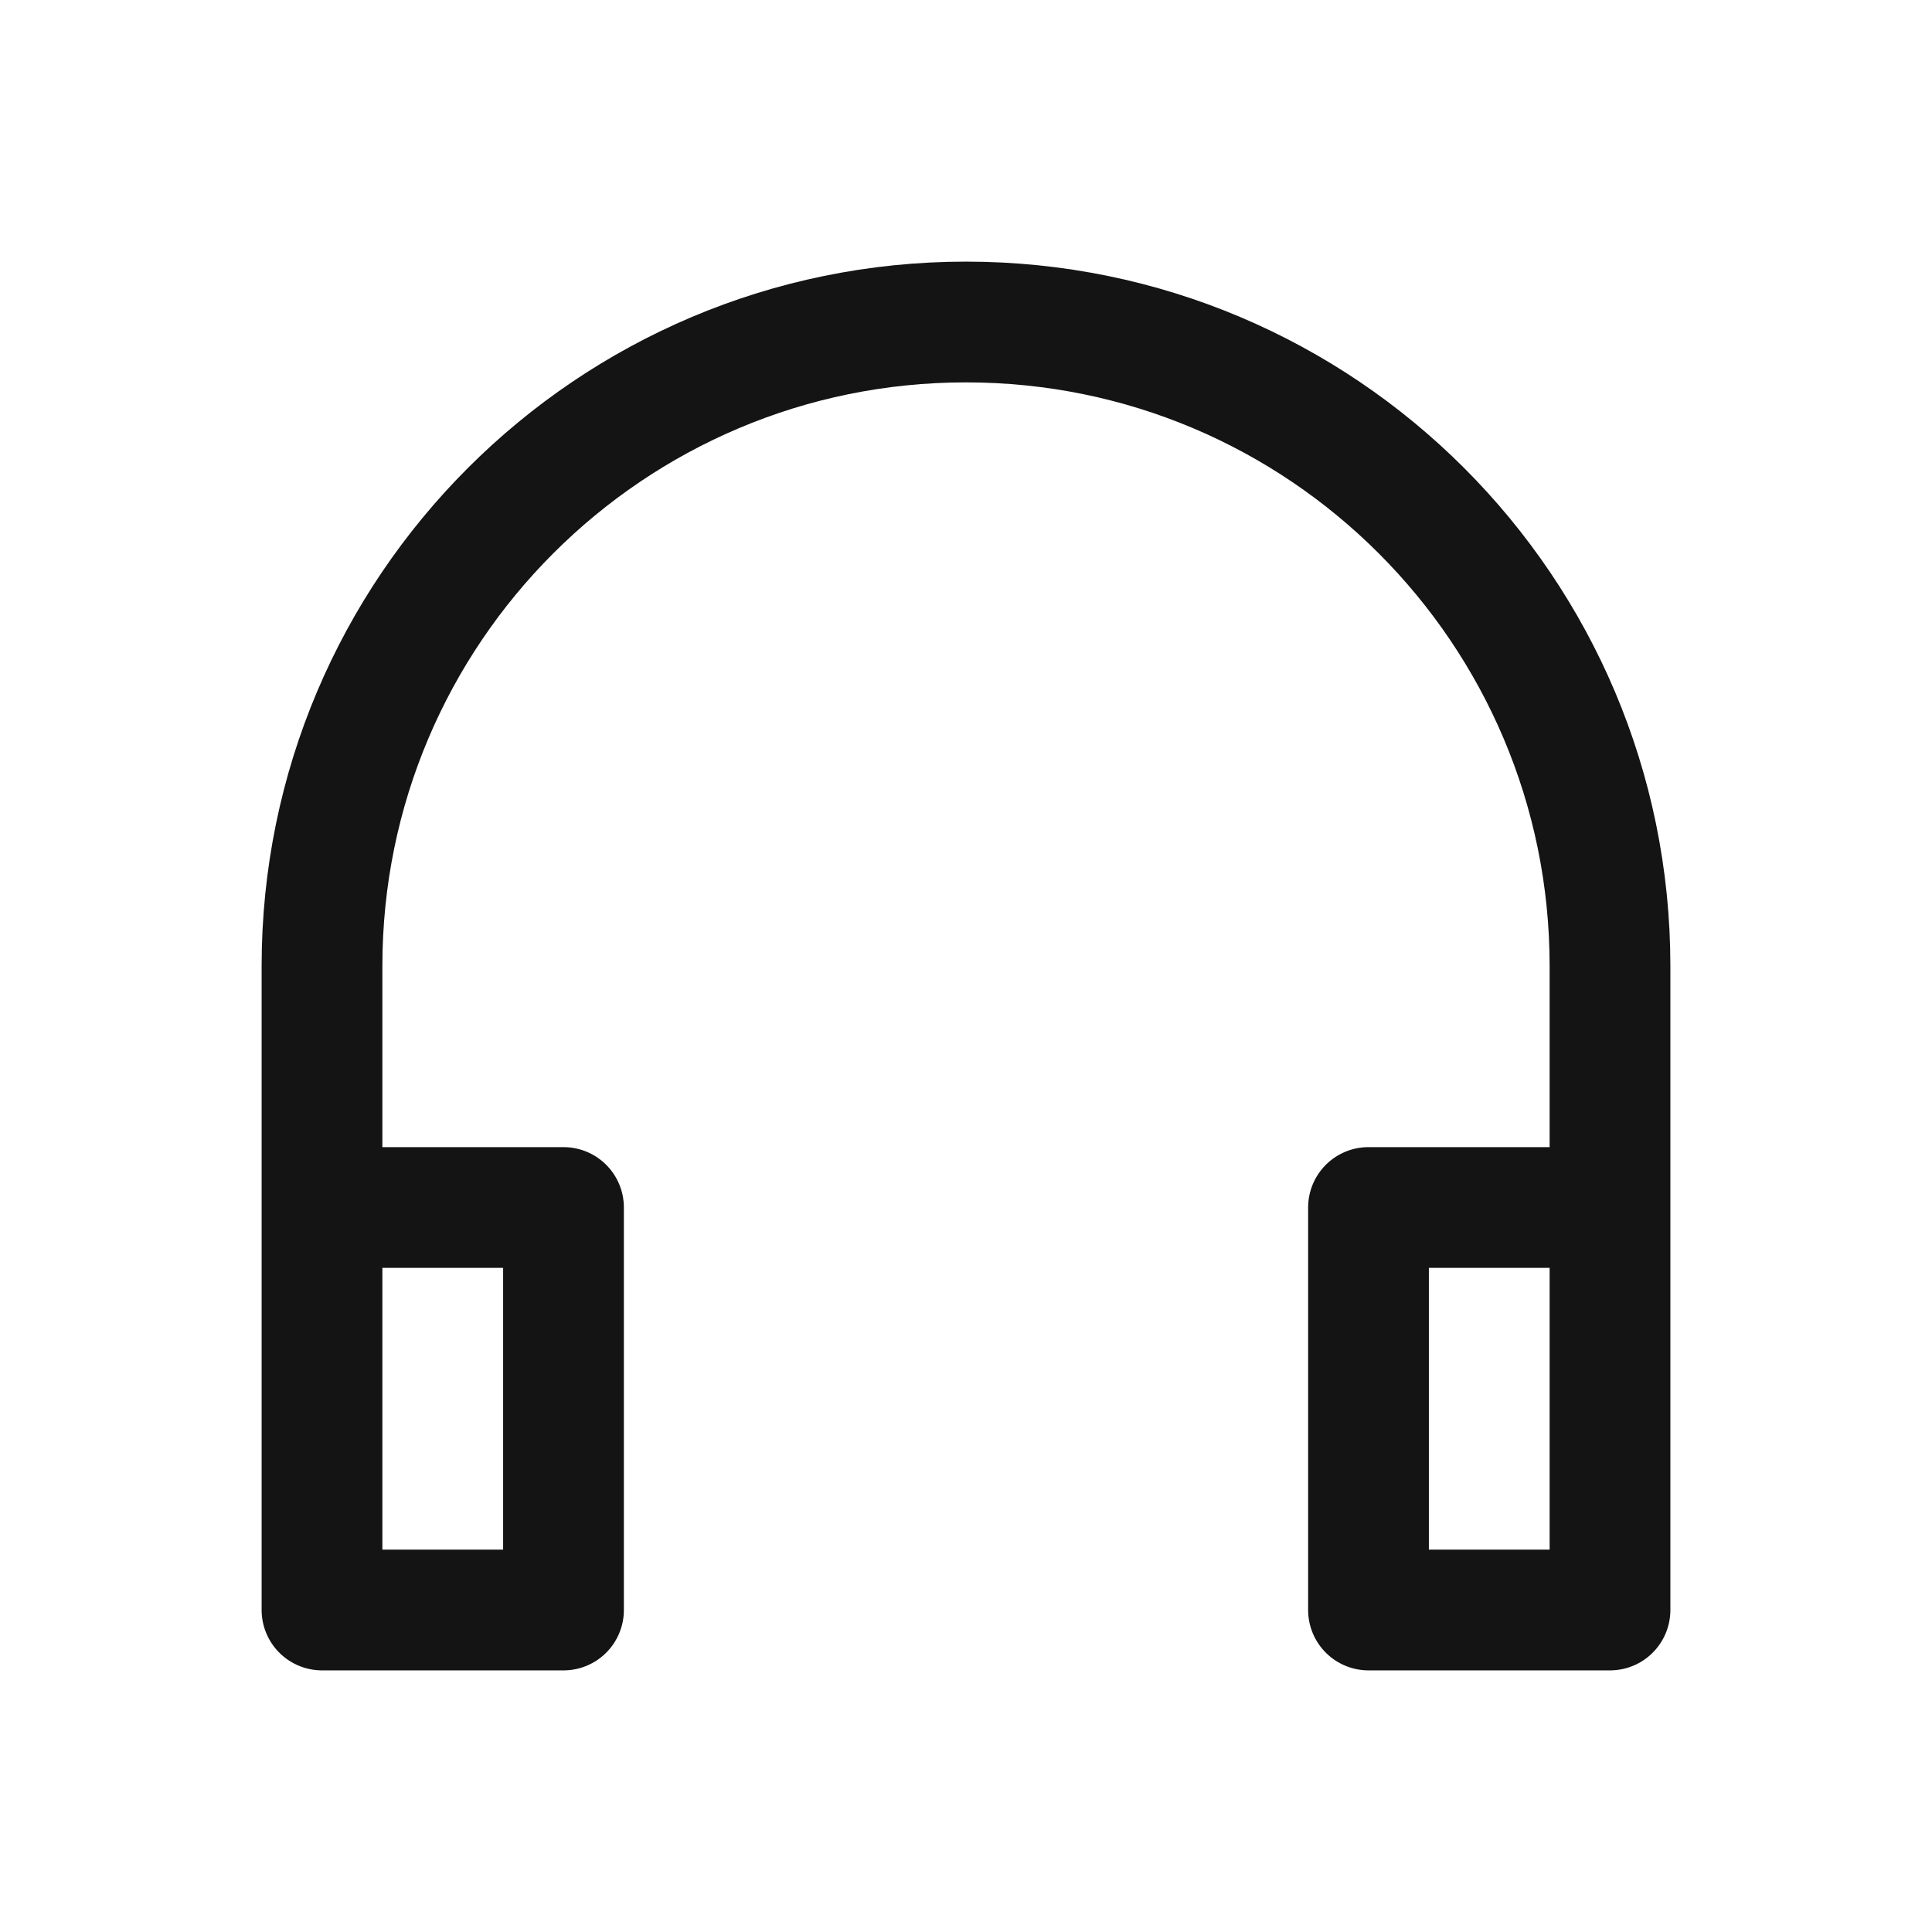
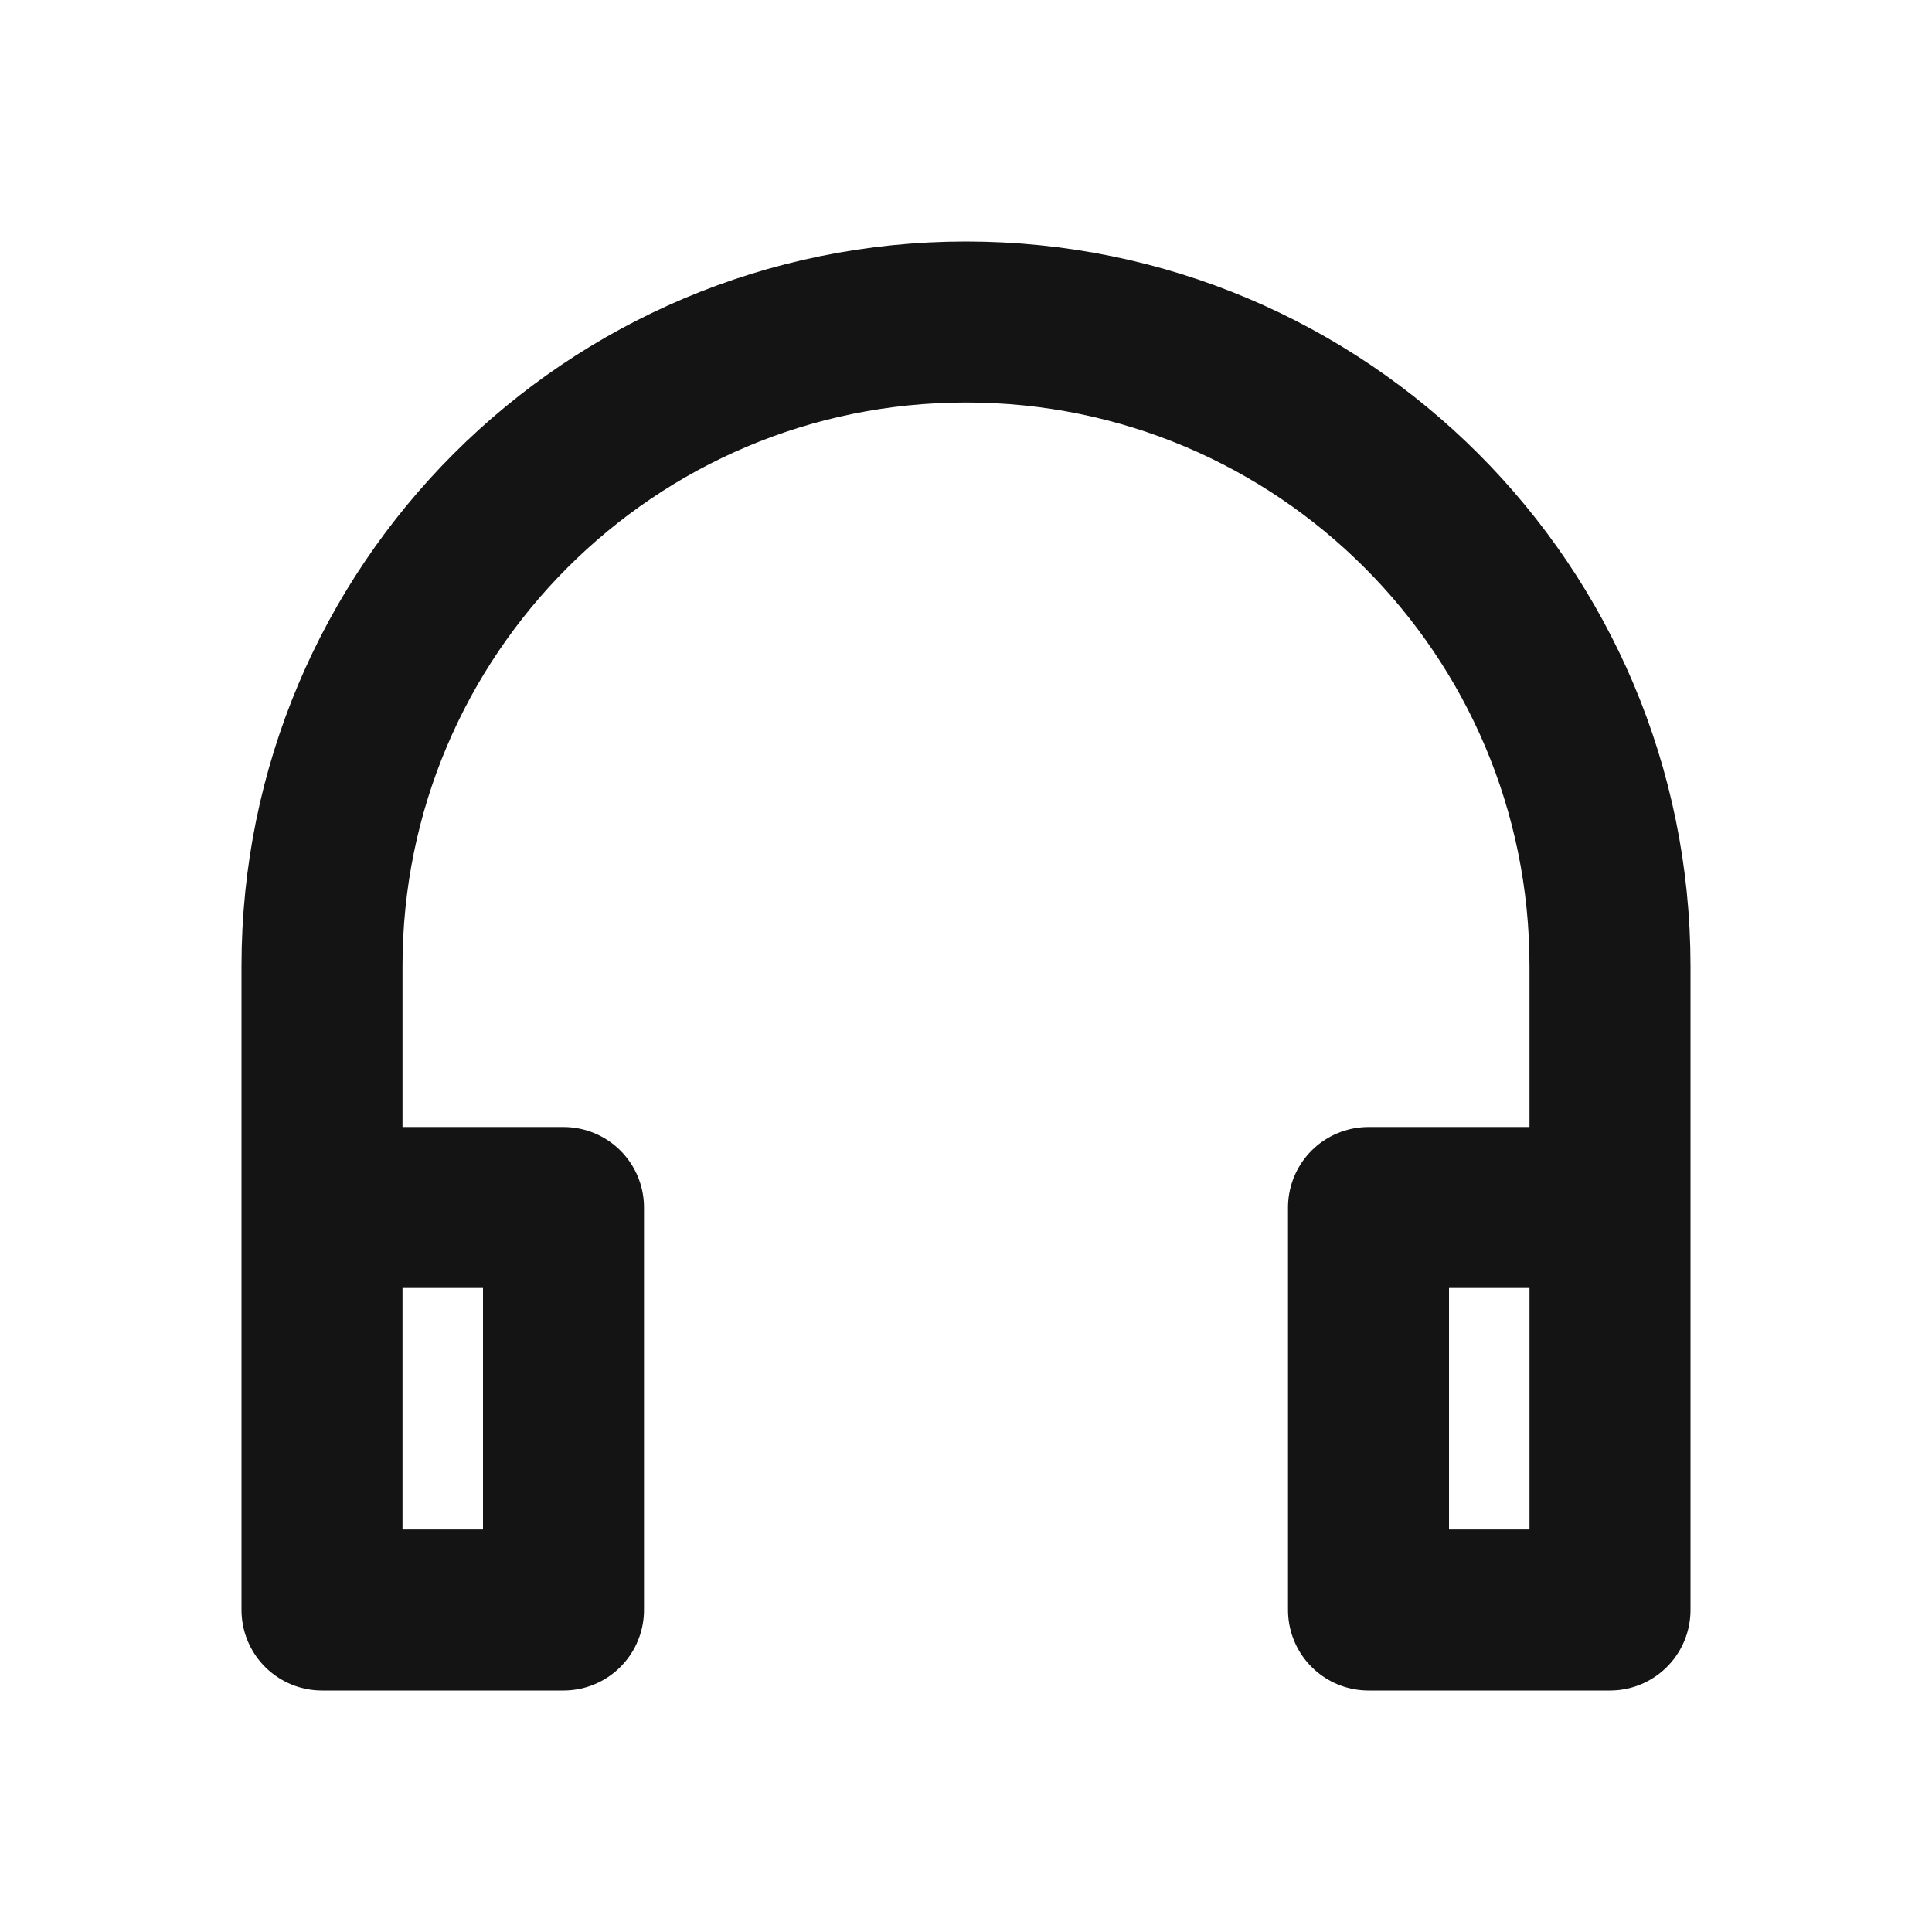
<svg xmlns="http://www.w3.org/2000/svg" viewBox="0 0 24 24">
-   <path d="M4 15 v-3 a8 8 0 0 1 16 0 v3 M4 15 h3 v5 H4 Z M17 15 h3 v5 h-3 Z" fill="none" stroke="#141414" stroke-width="1.5" stroke-linecap="round" stroke-linejoin="round" />
+   <path d="M4 15 v-3 a8 8 0 0 1 16 0 v3 M4 15 h3 v5 H4 Z M17 15 h3 v5 h-3 Z" fill="none" stroke="#141414" stroke-width="2.0" stroke-linecap="round" stroke-linejoin="round" />
</svg>
